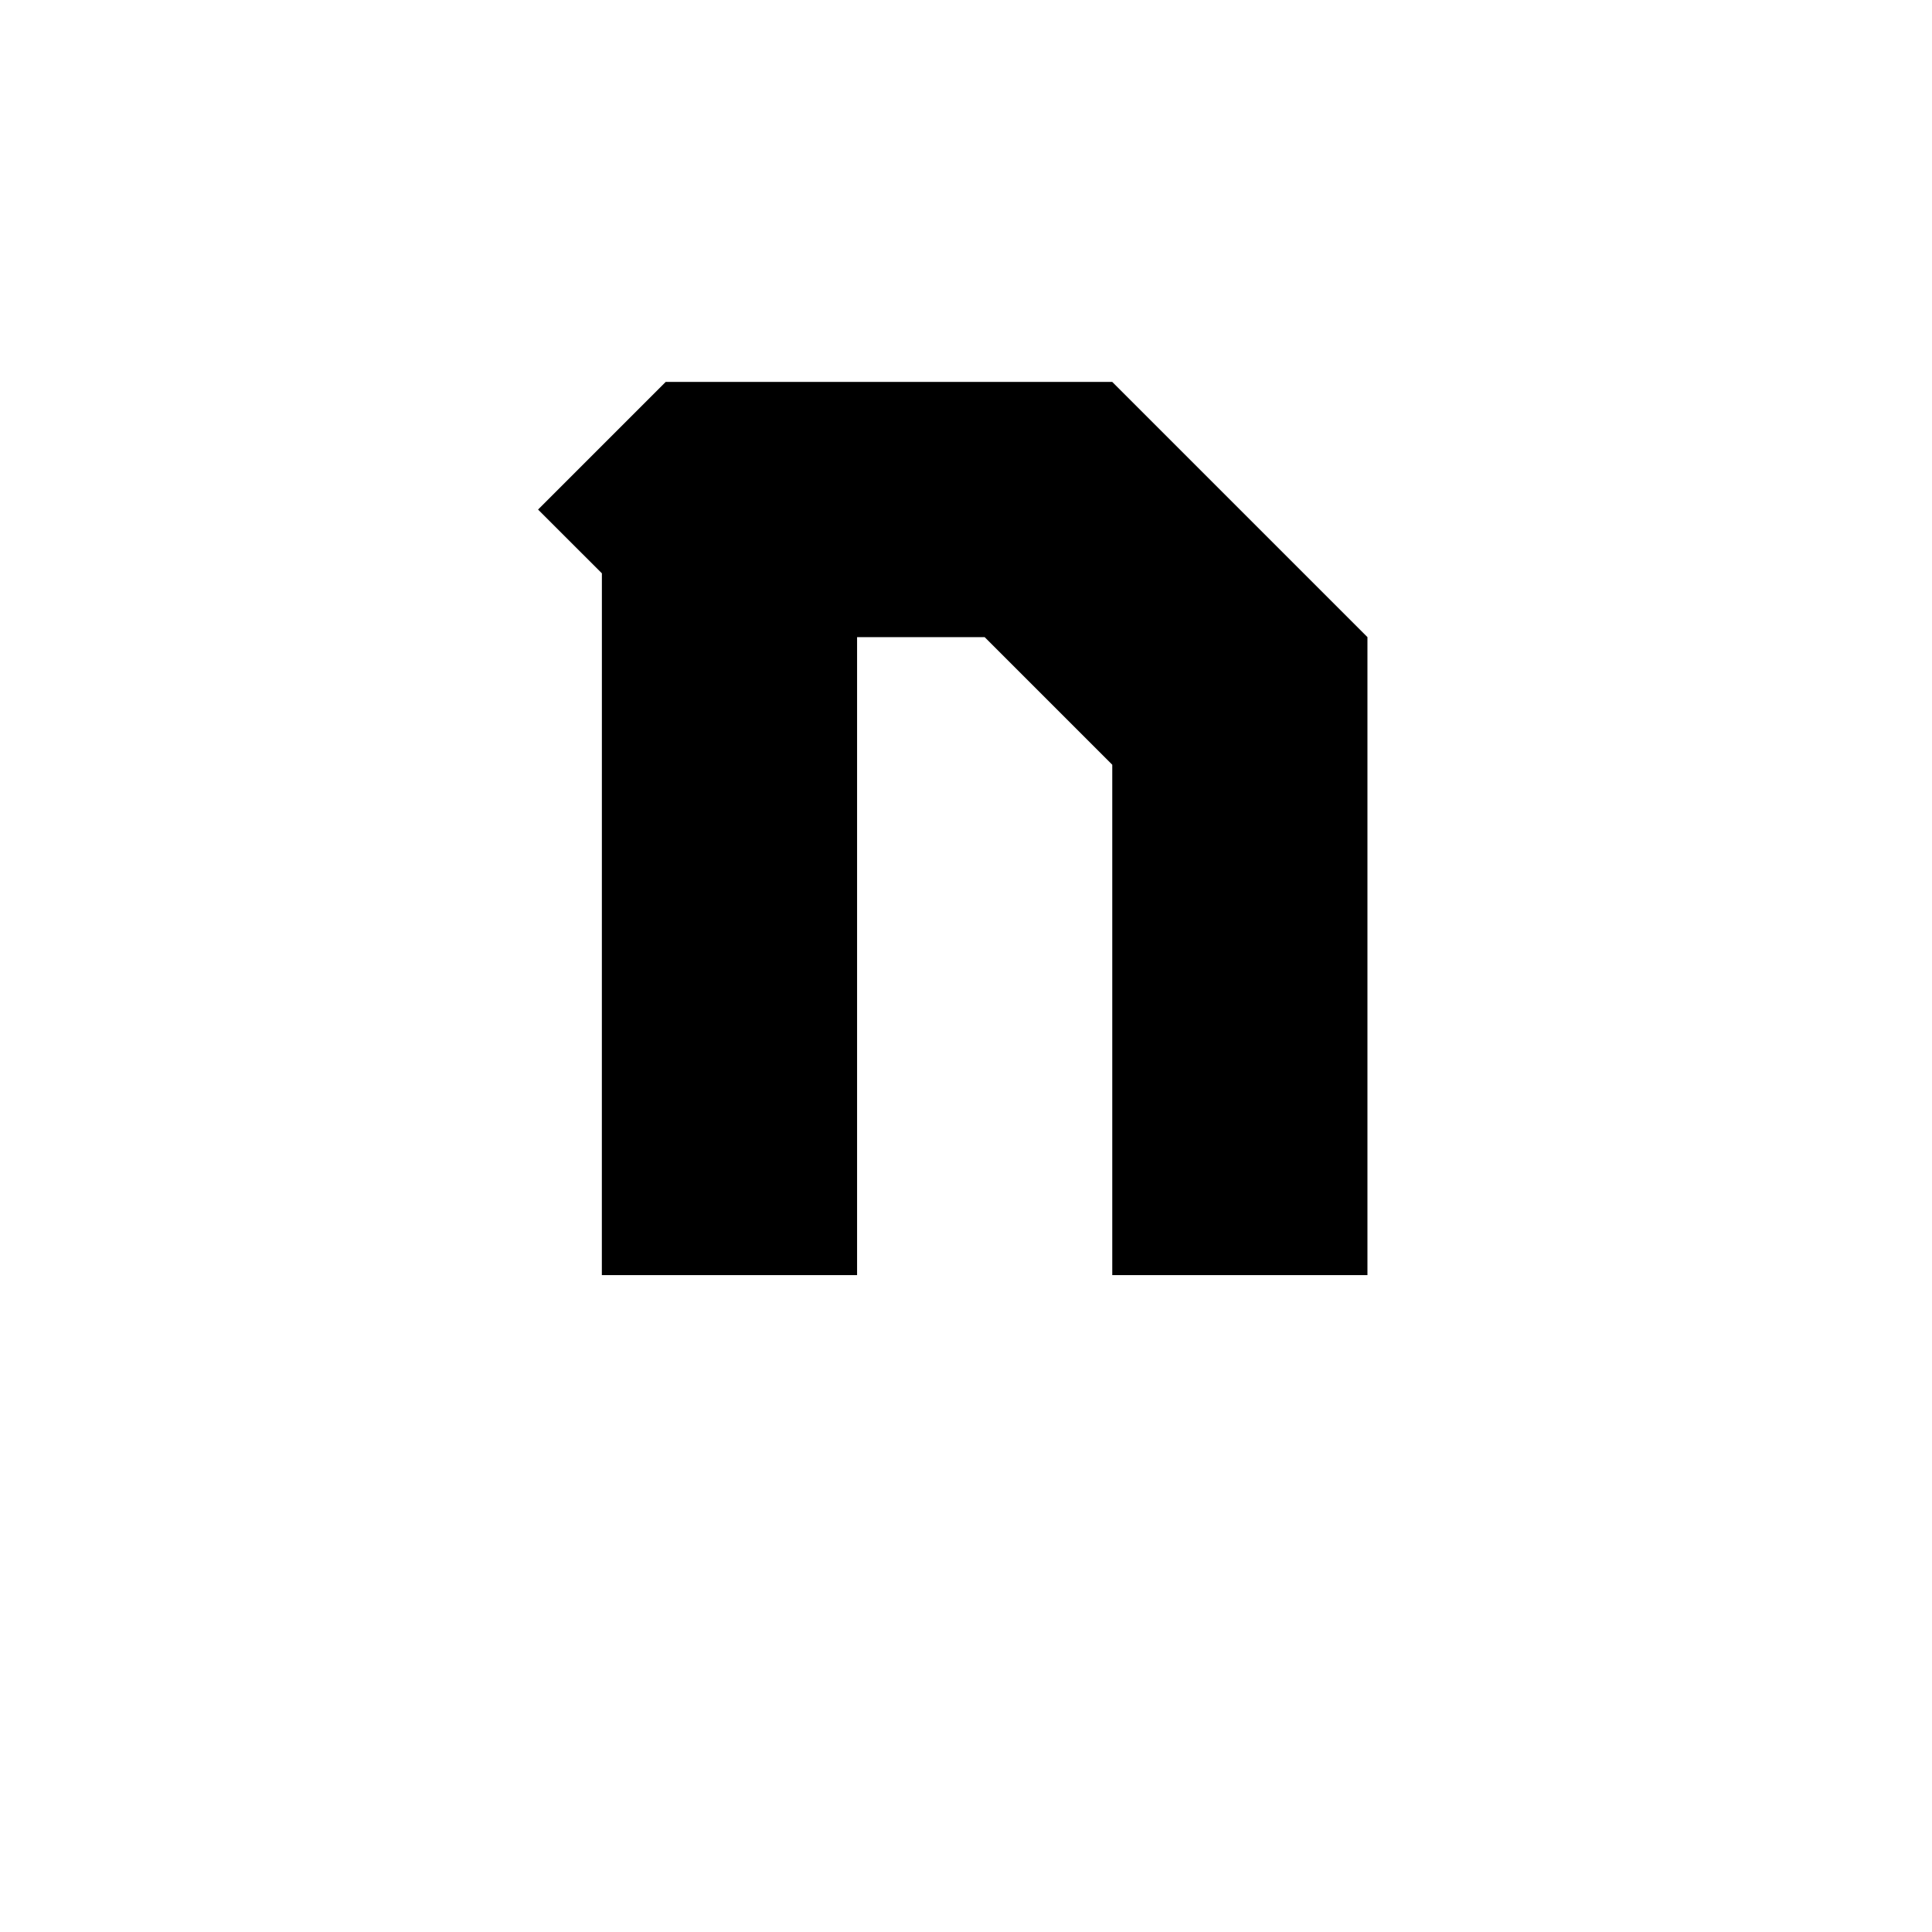
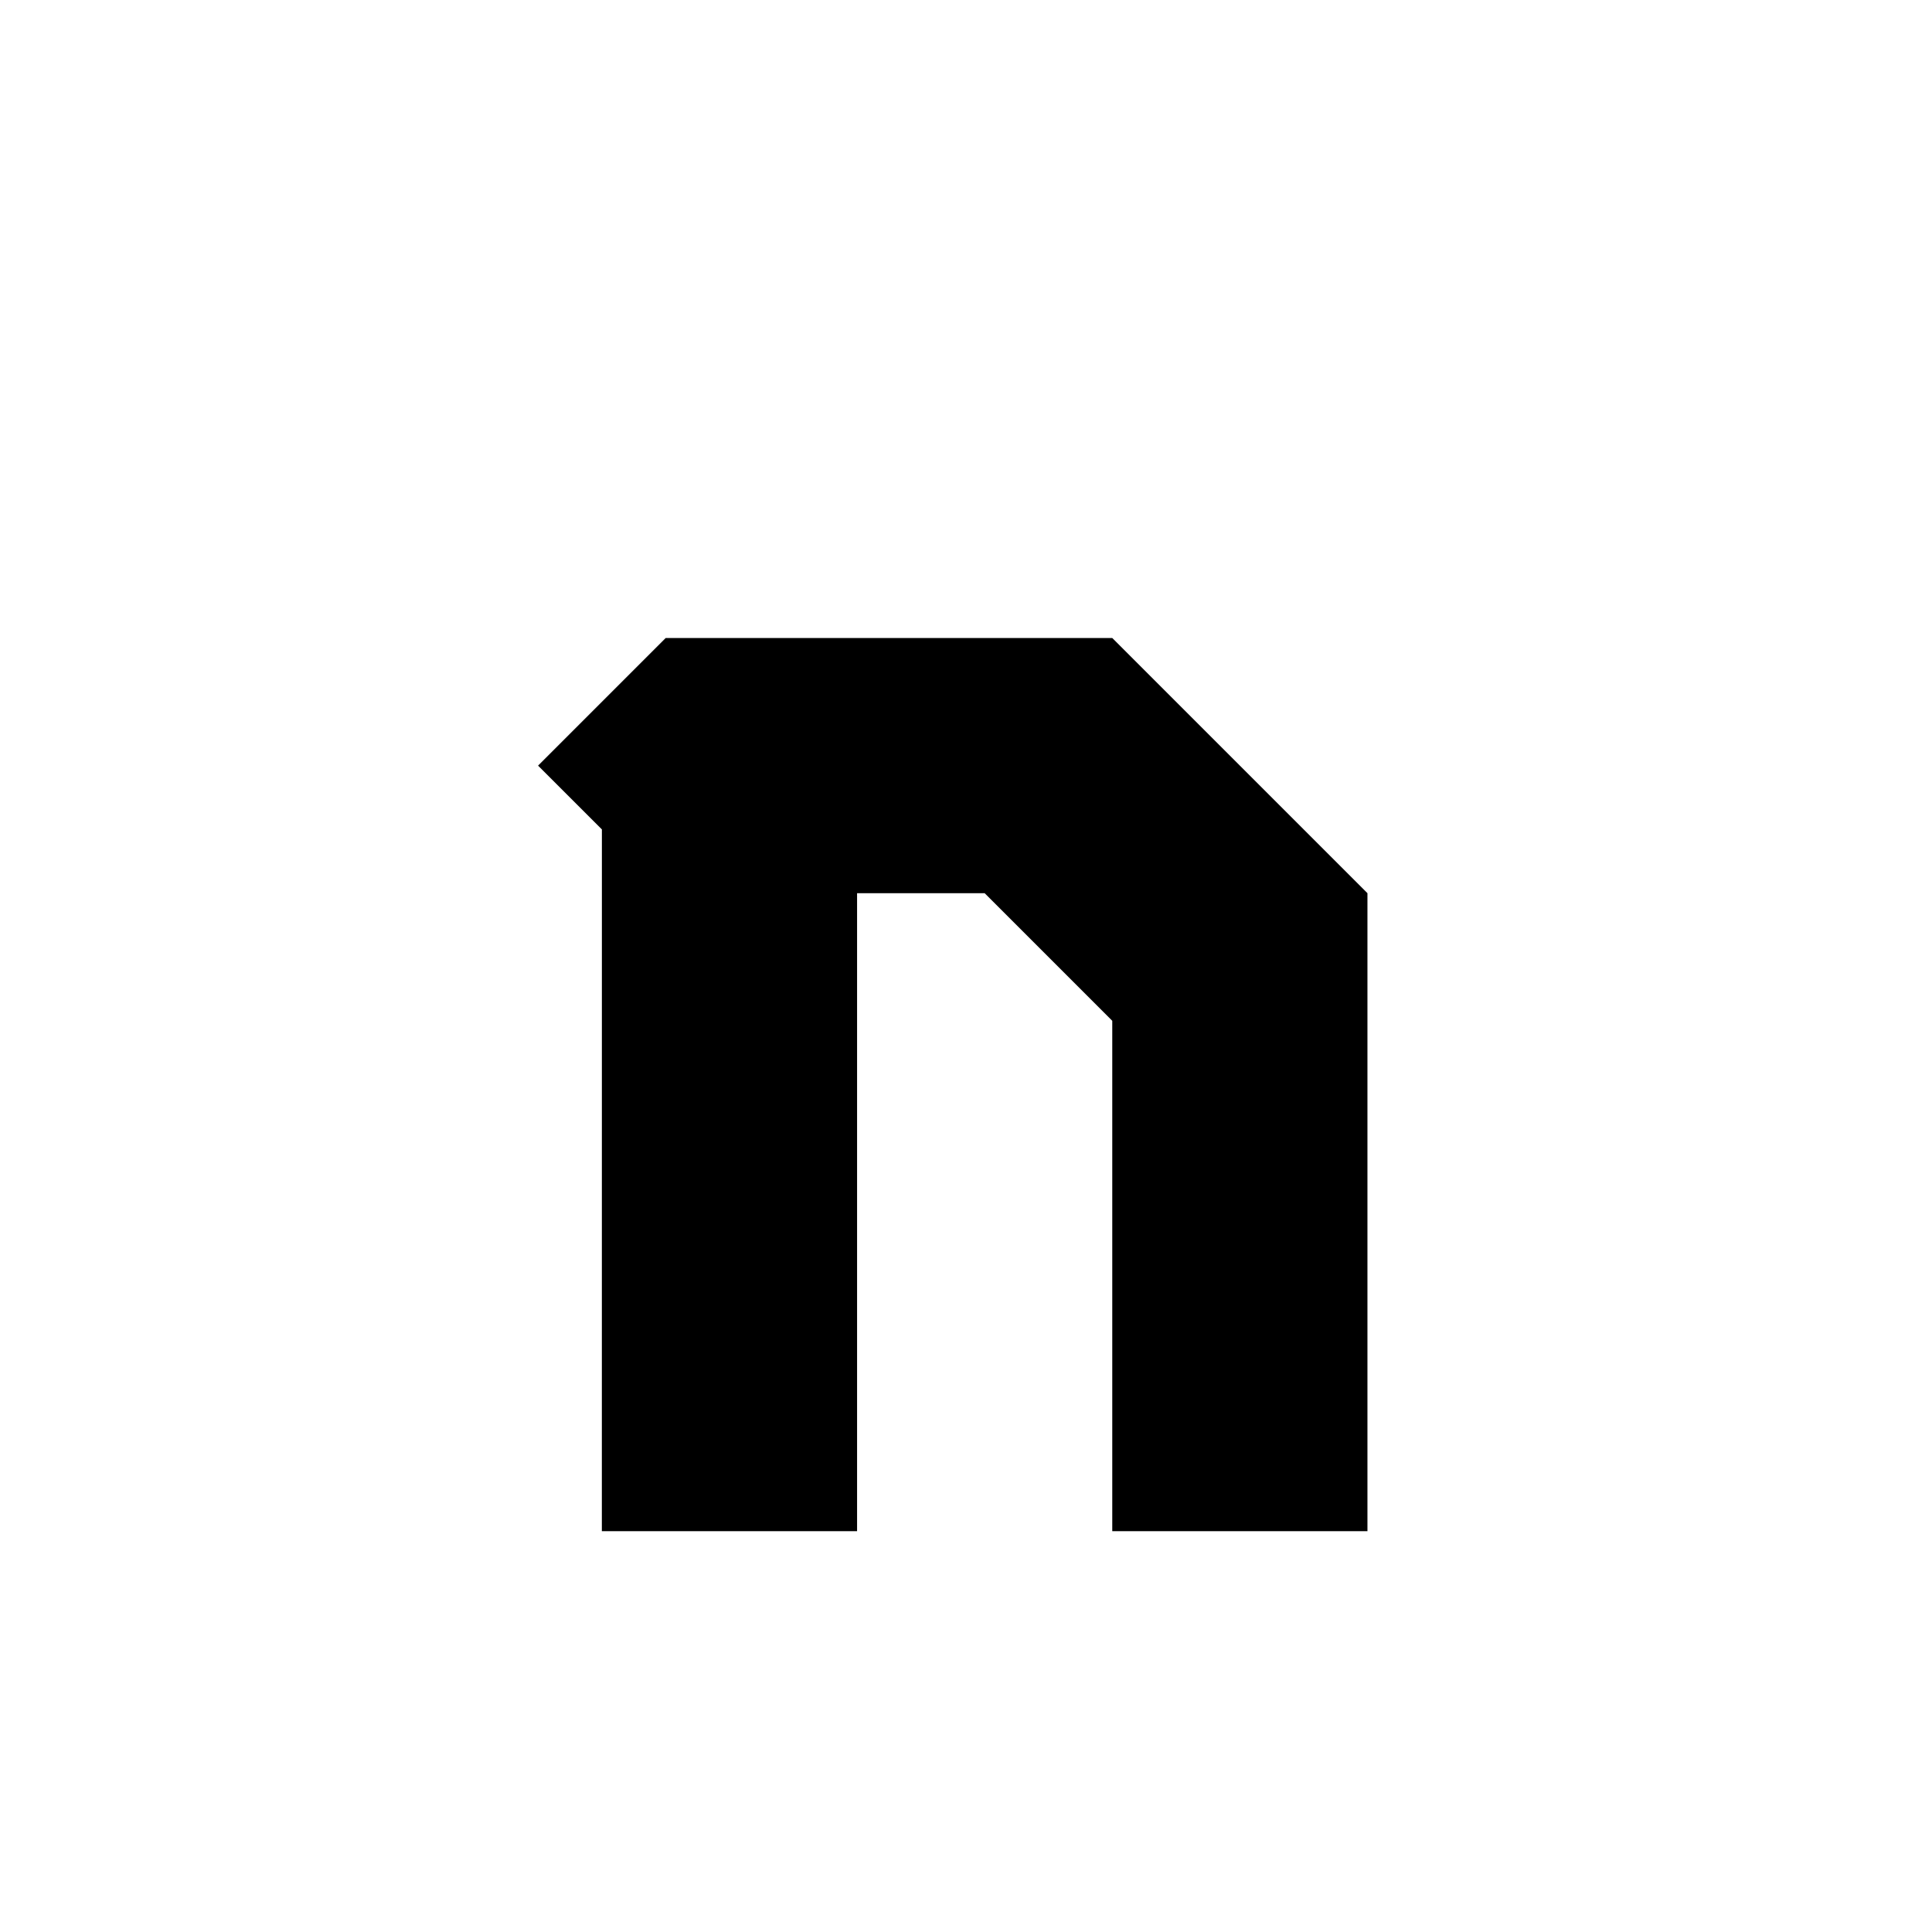
<svg xmlns="http://www.w3.org/2000/svg" viewBox="0 0 512 512" width="512" height="512">
-   <g transform="matrix(0.512,0,0,-0.512,139.008,337.920)">
+   <g transform="matrix(0.512,0,0,-0.512,139.008,405.783)">
    <path d="M304.204 462.31H73.053L7.0 396.257L40.038 363.242L40.015 0.008H172.121V330.227H238.151L304.204 264.174V0.008H436.287V330.227Z" fill="#000000" />
  </g>
</svg>
